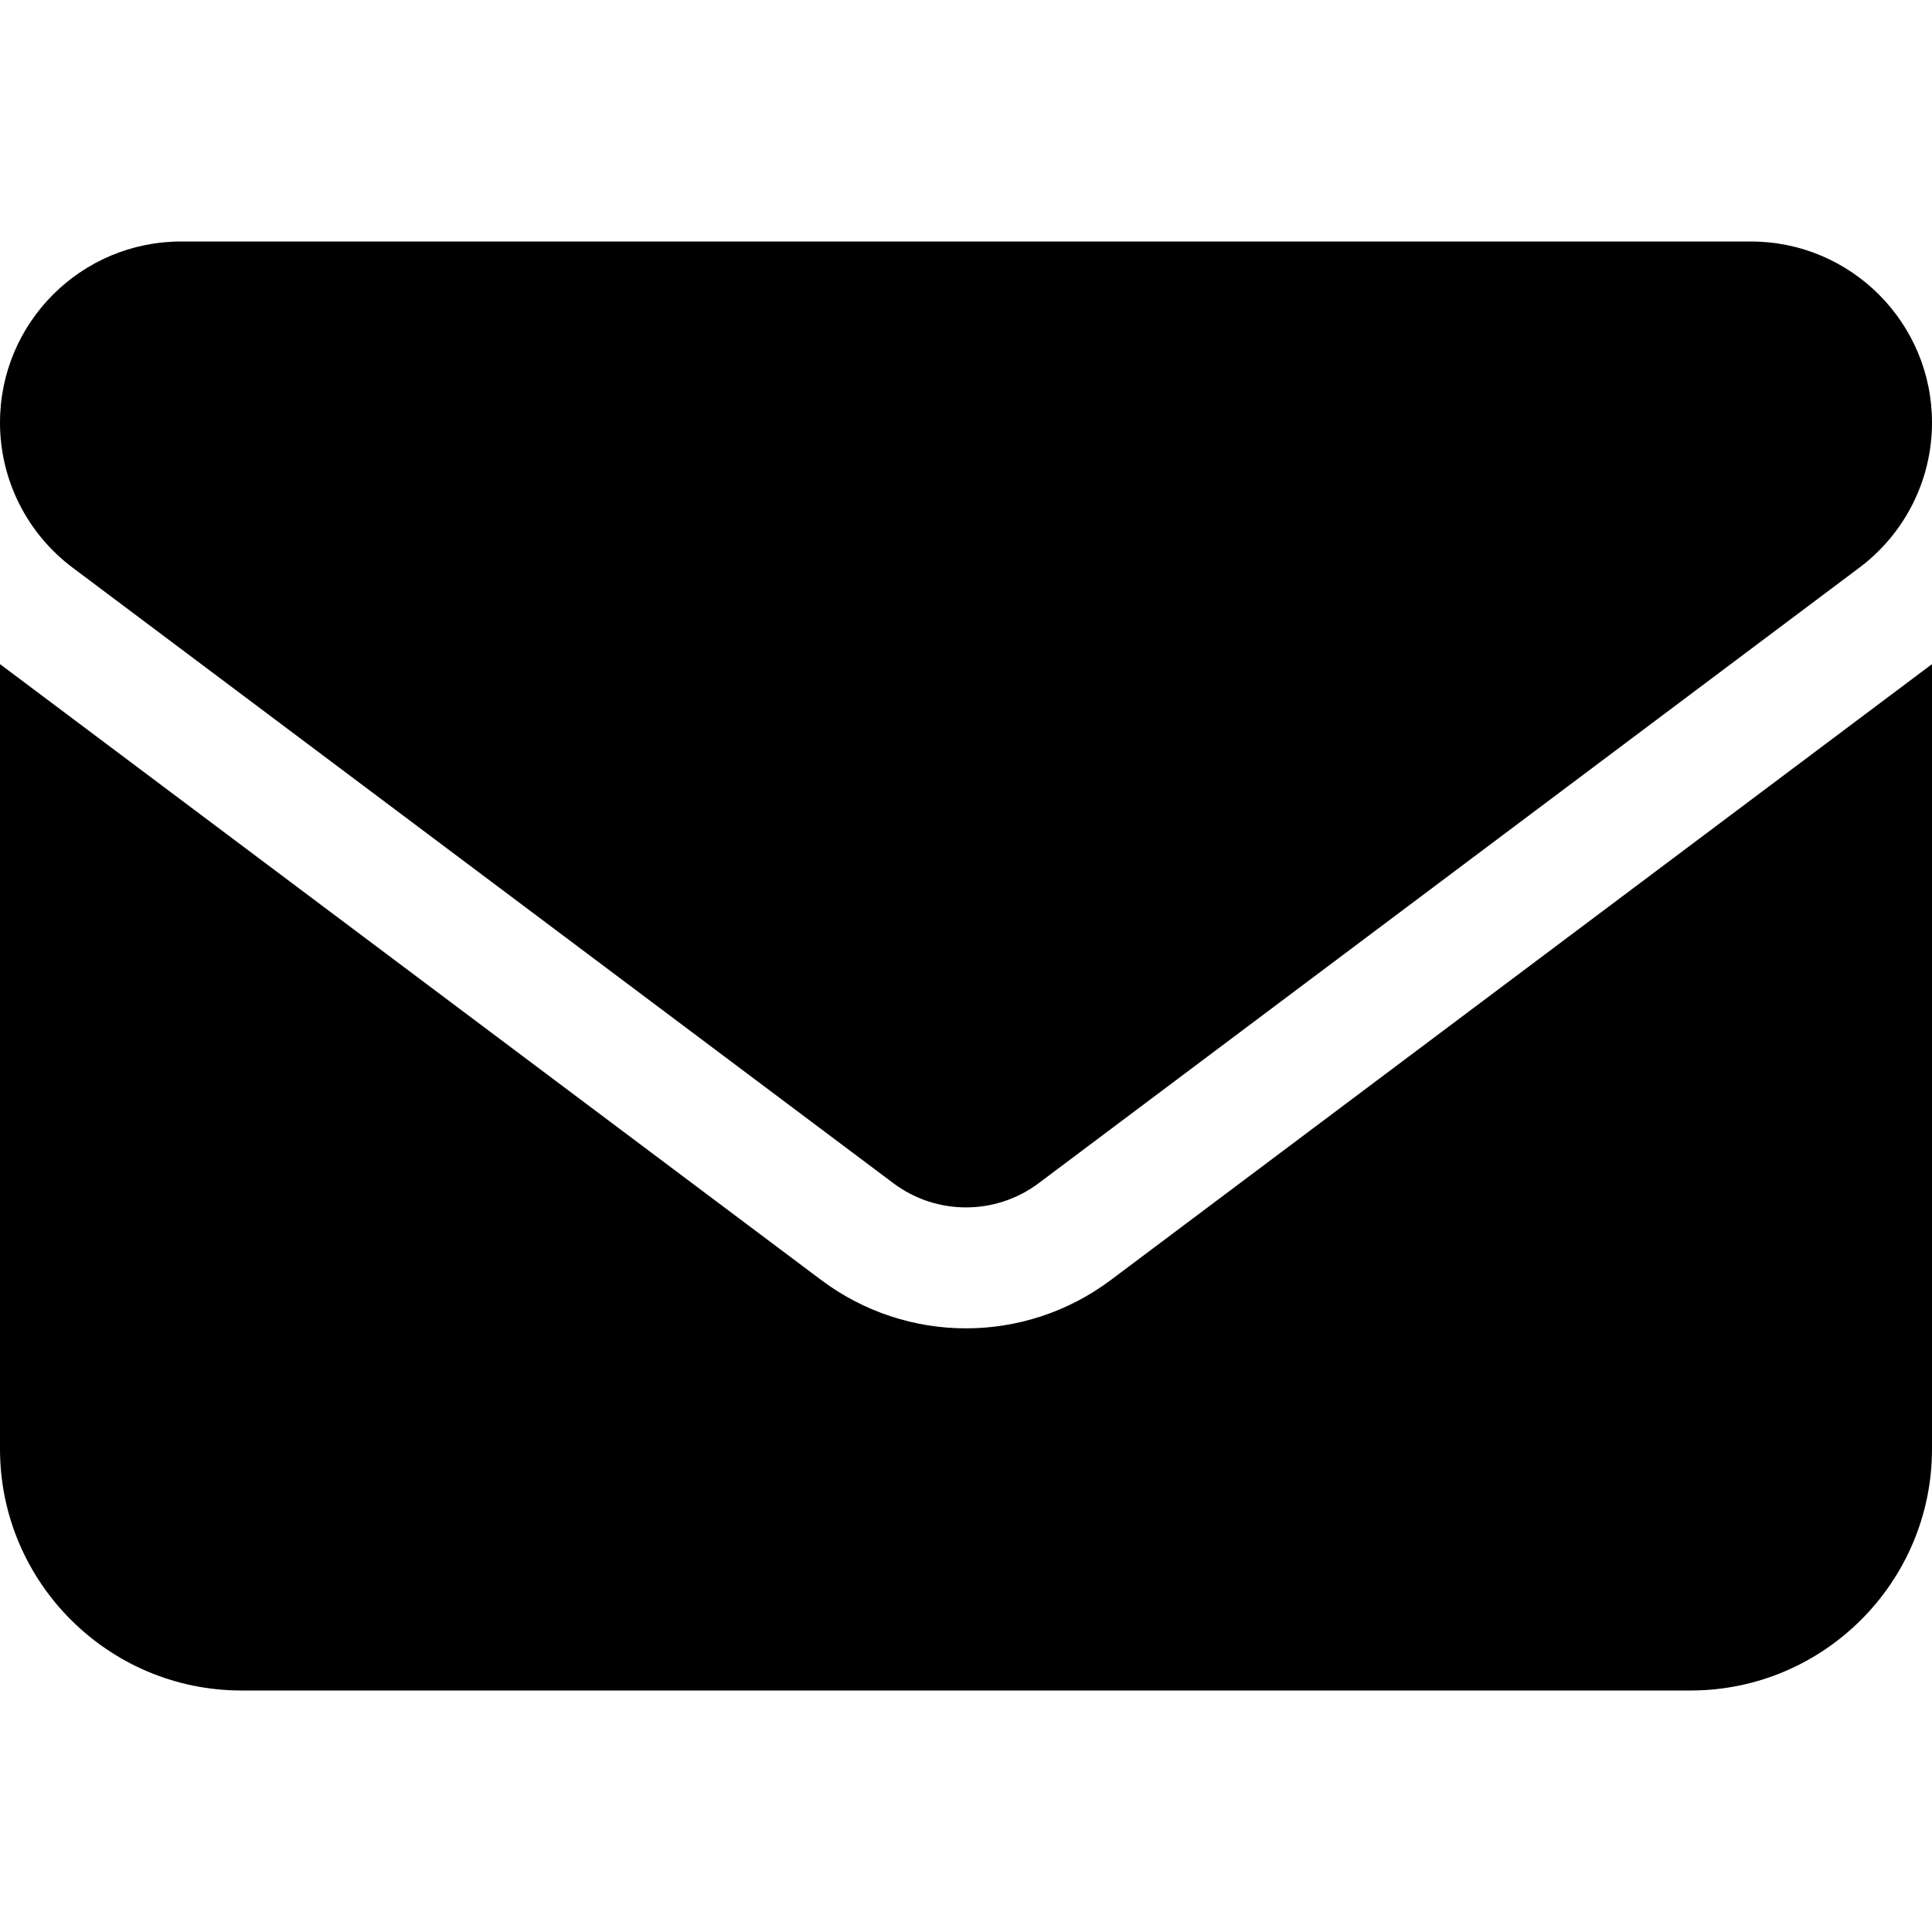
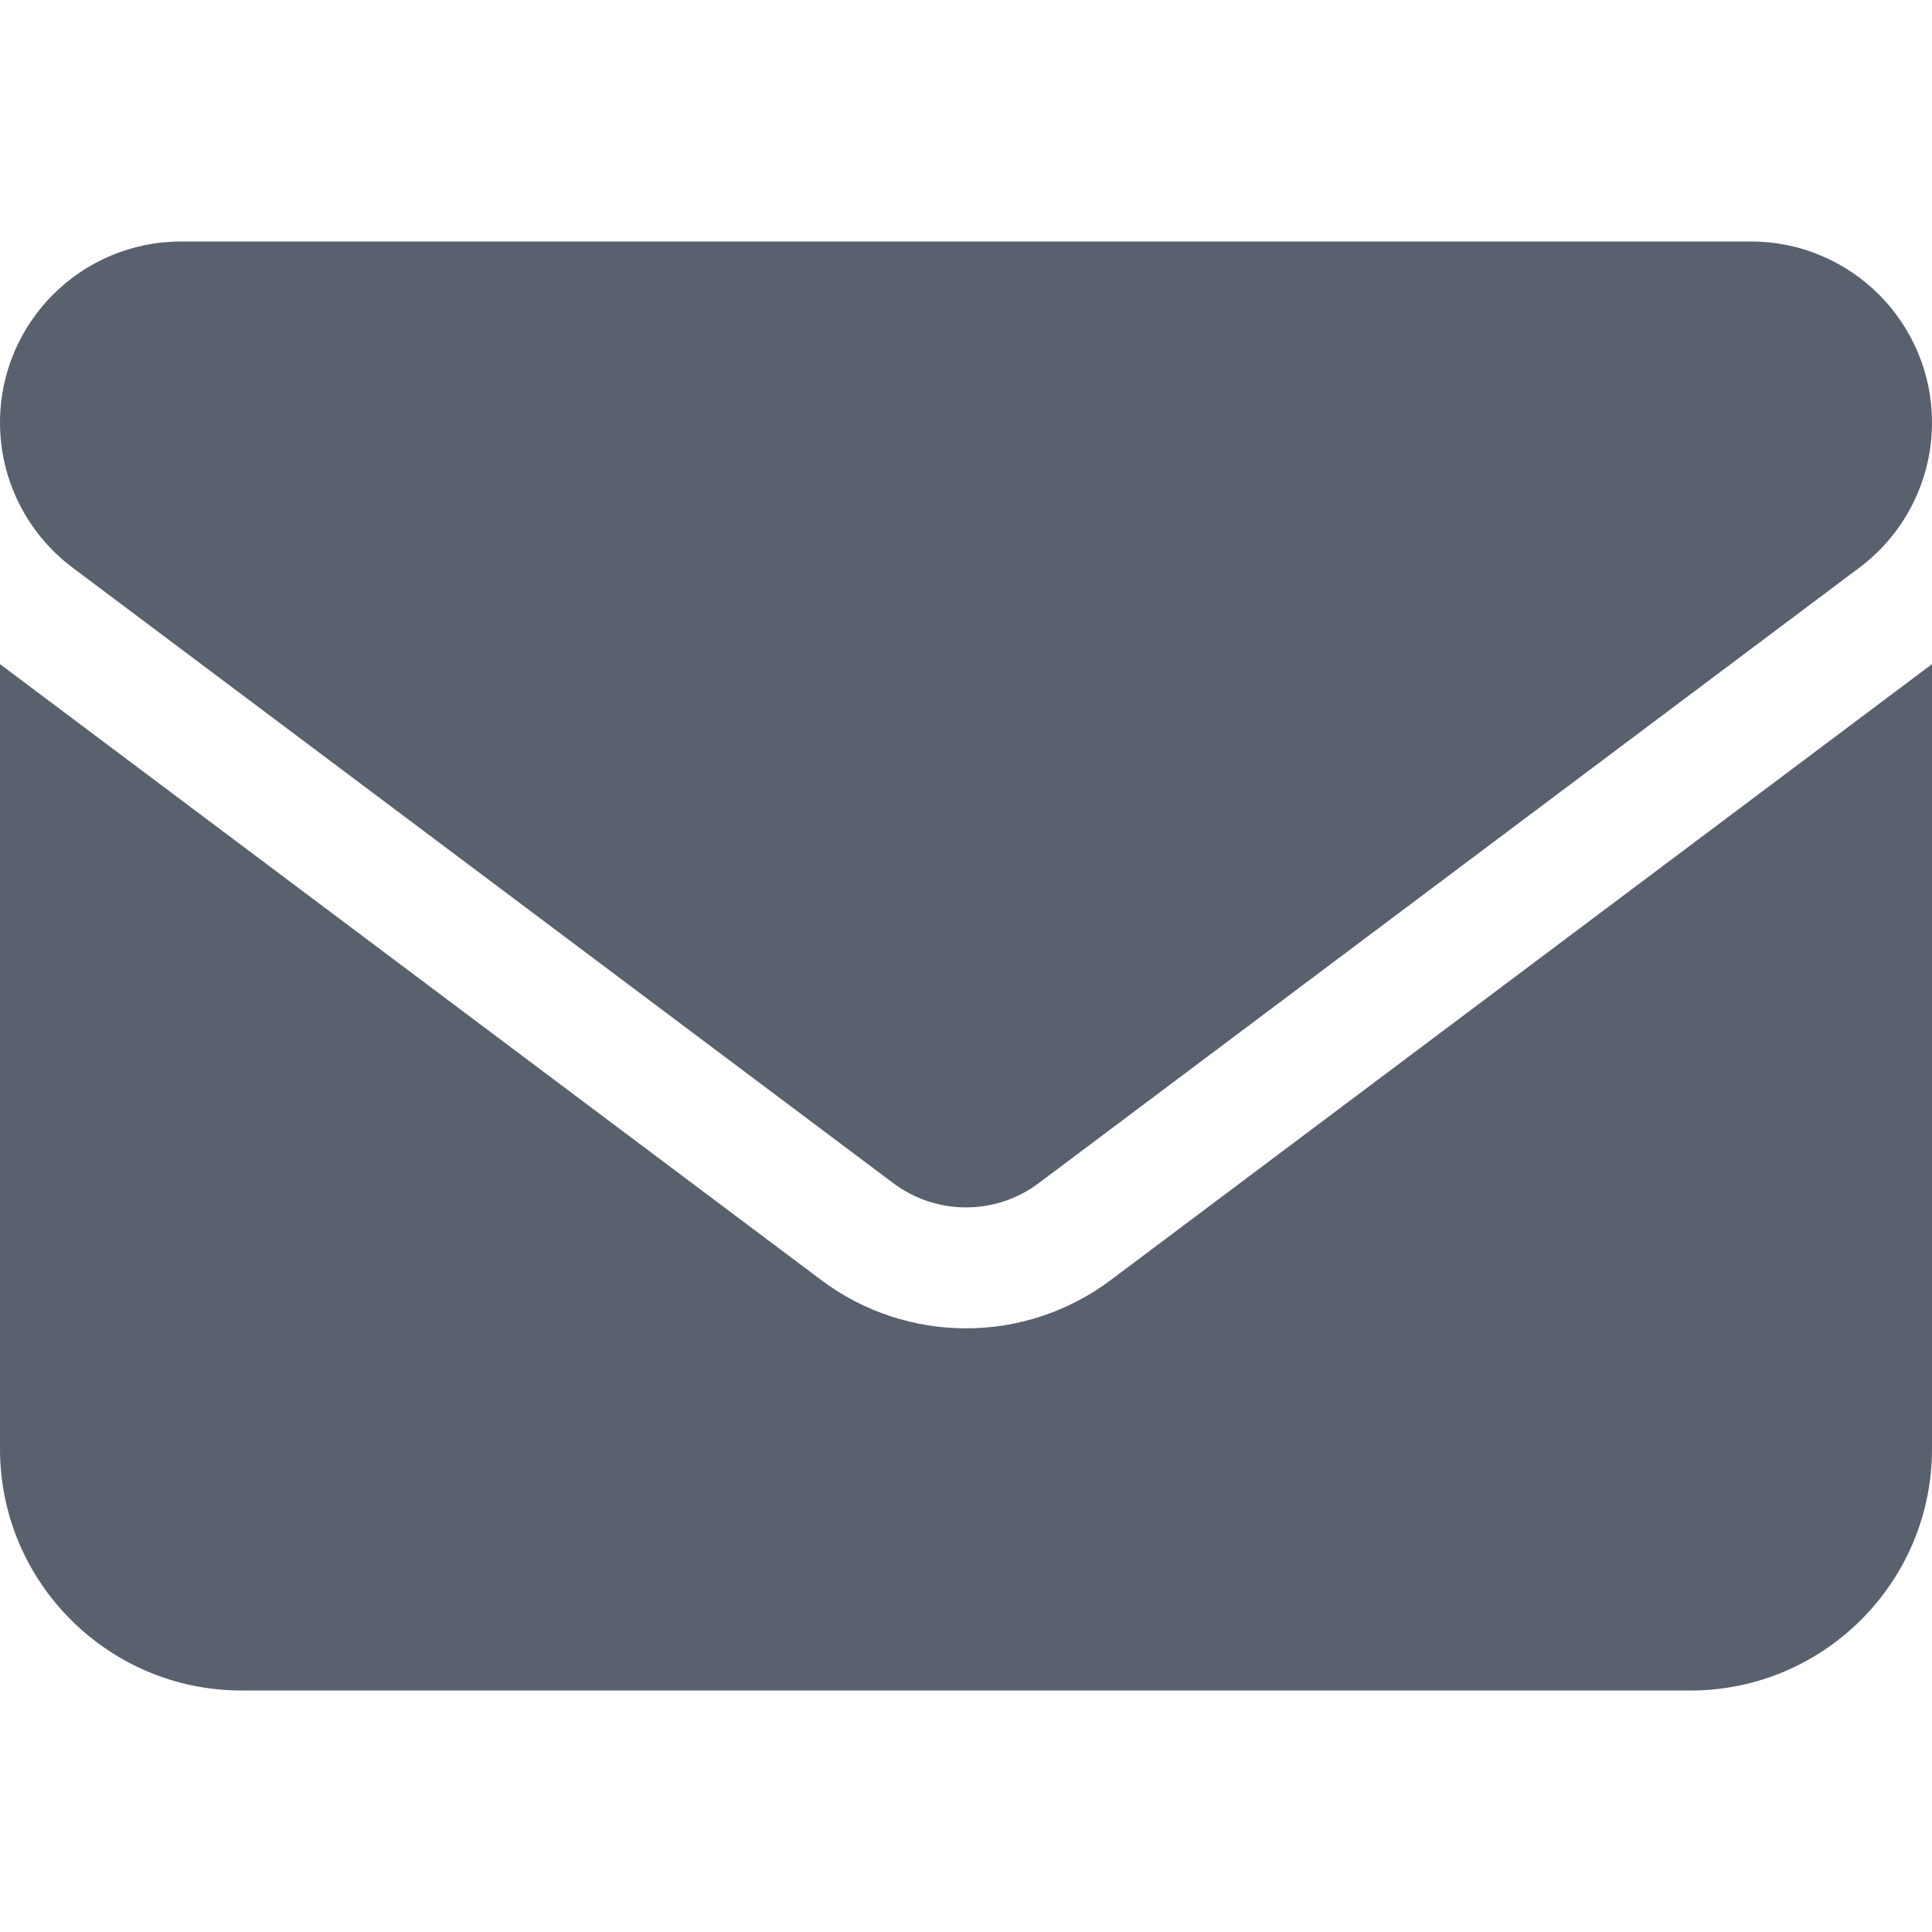
- <svg class="ico" viewBox="0 0 512 512" aria-hidden="true" focusable="false">
+ <svg class="ico" width="16" height="16" fill="#59616E" viewBox="0 0 512 512" aria-hidden="true" focusable="false">
  <path d="M48 64C21.5 64 0 85.5 0 112c0 15.1 7.1 29.3 19.2 38.4L236.8 313.6c11.4 8.5 27 8.5 38.4 0L492.8 150.4c12.1-9.1 19.2-23.3 19.2-38.4c0-26.5-21.5-48-48-48L48 64zM0 176L0 384c0 35.3 28.7 64 64 64l384 0c35.3 0 64-28.7 64-64l0-208L294.4 339.2c-22.8 17.1-54 17.1-76.8 0L0 176z" />
</svg>
